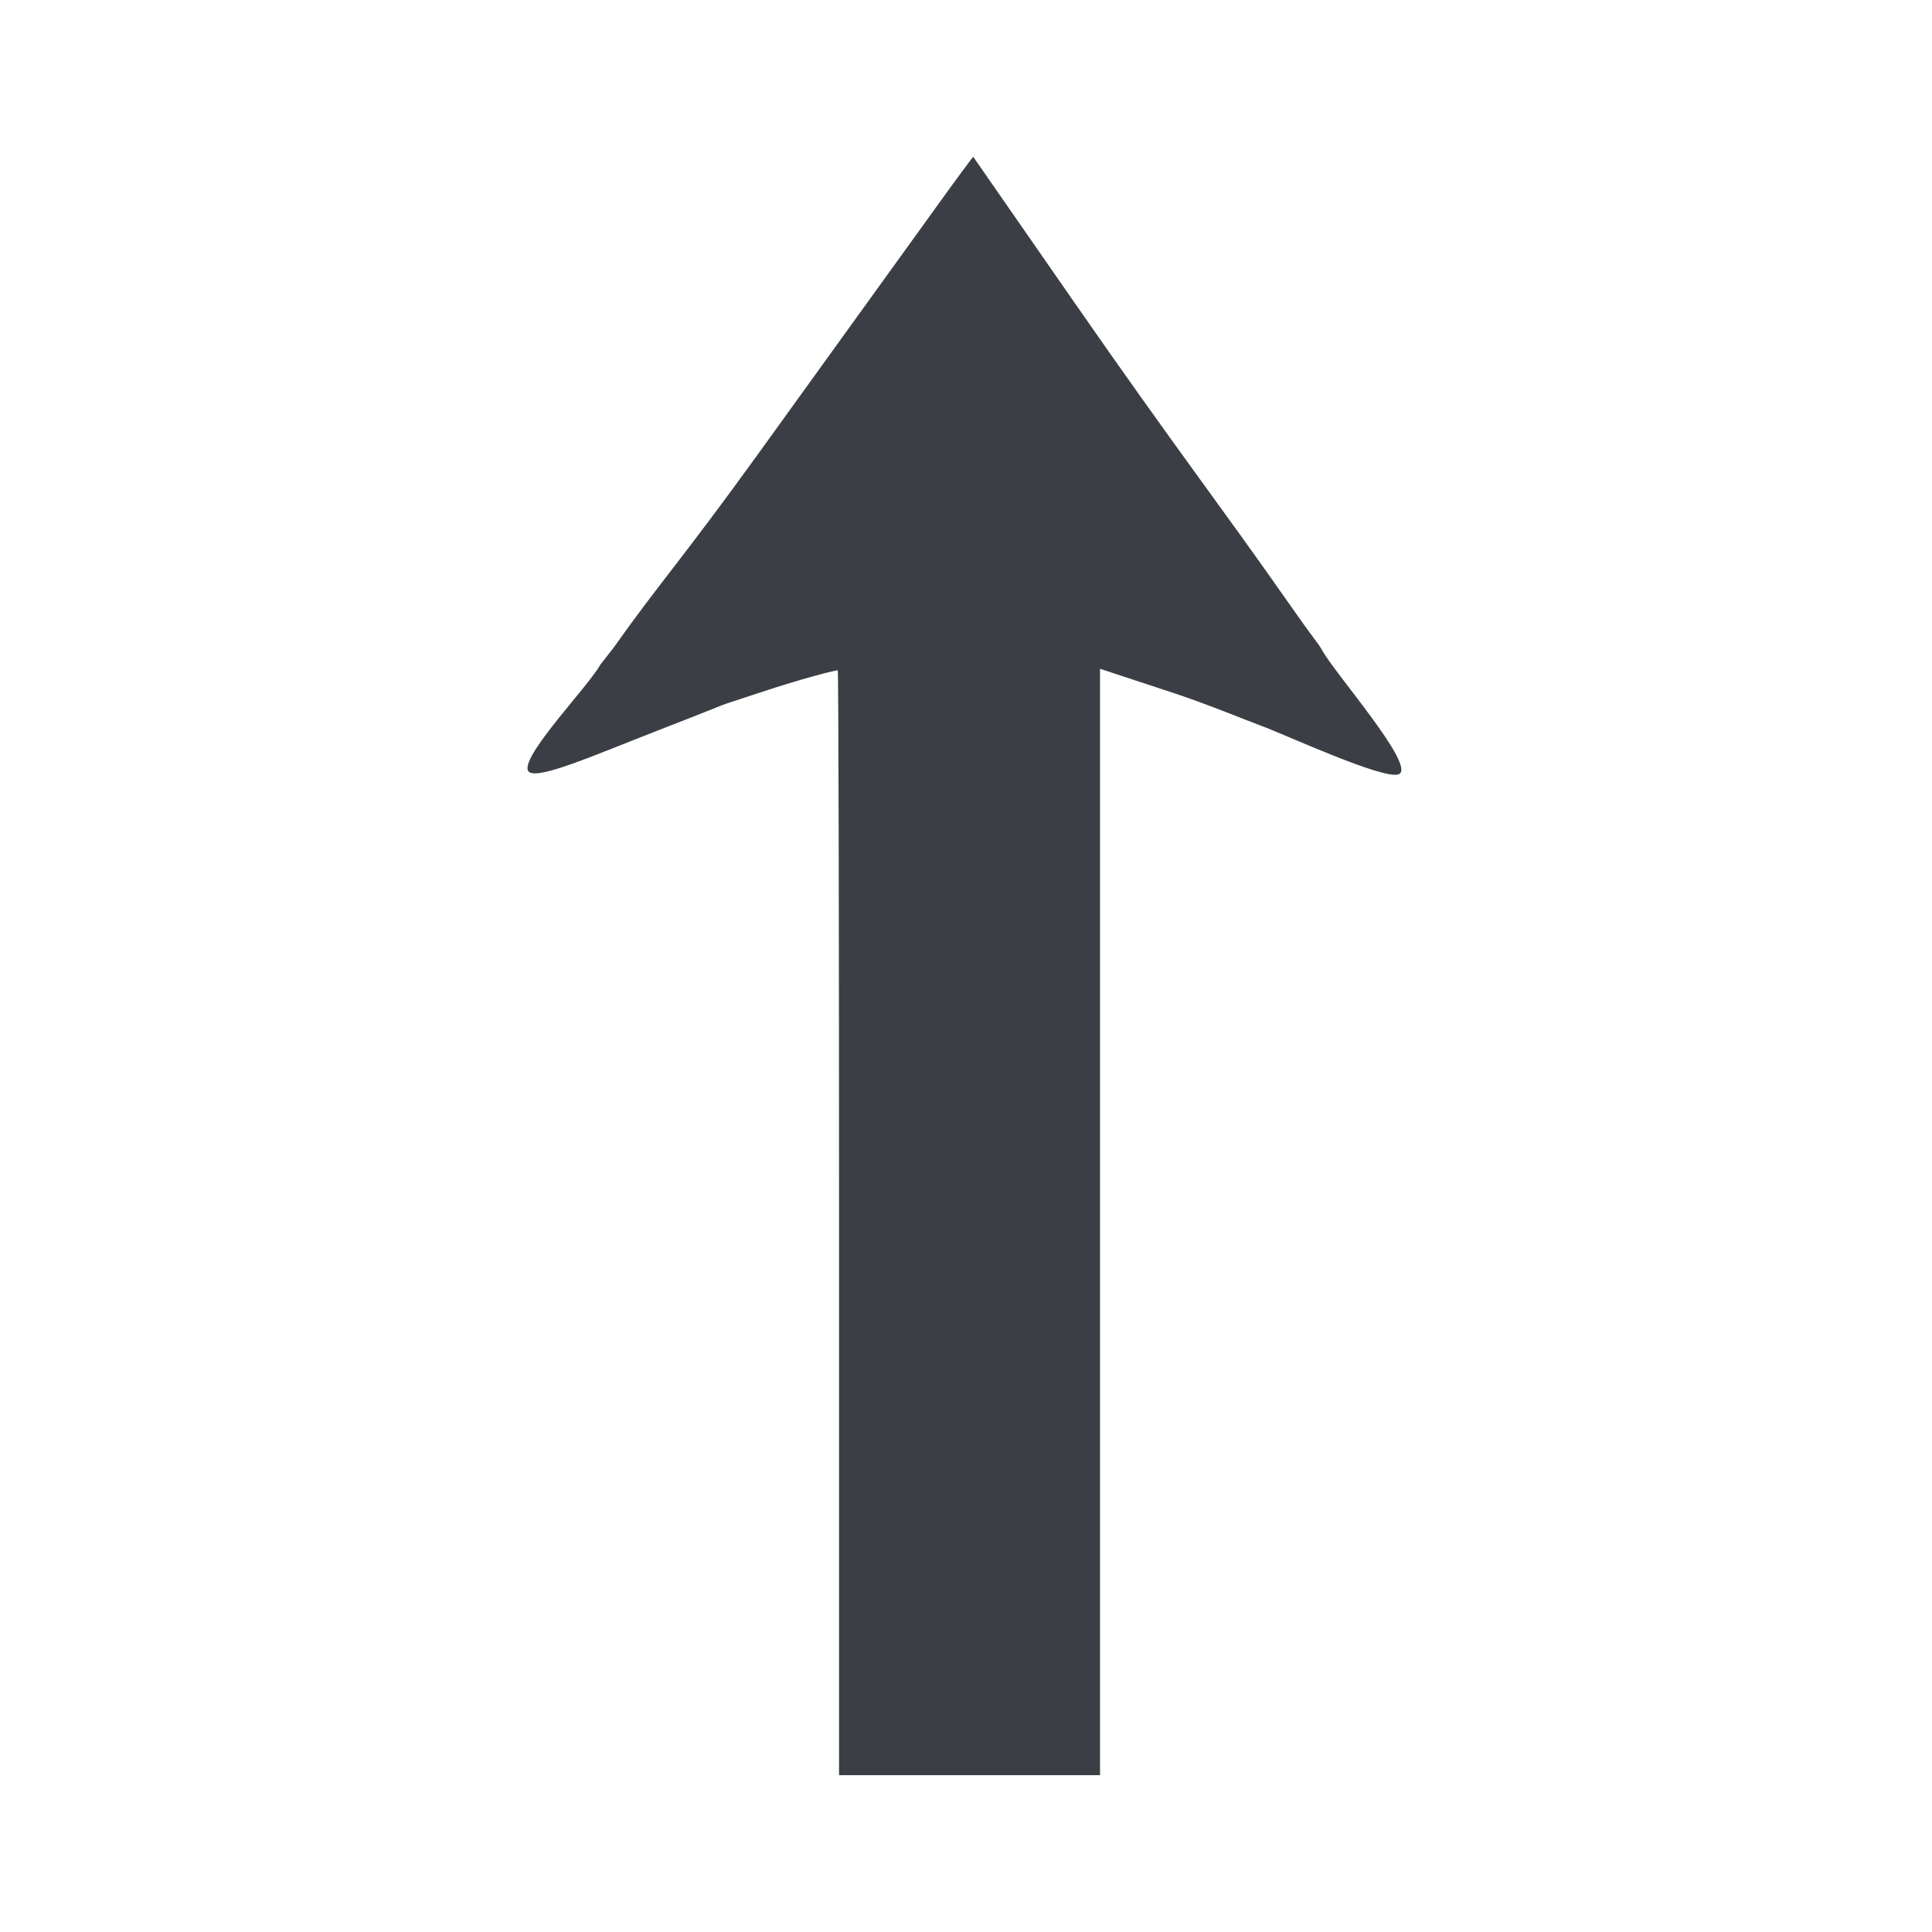
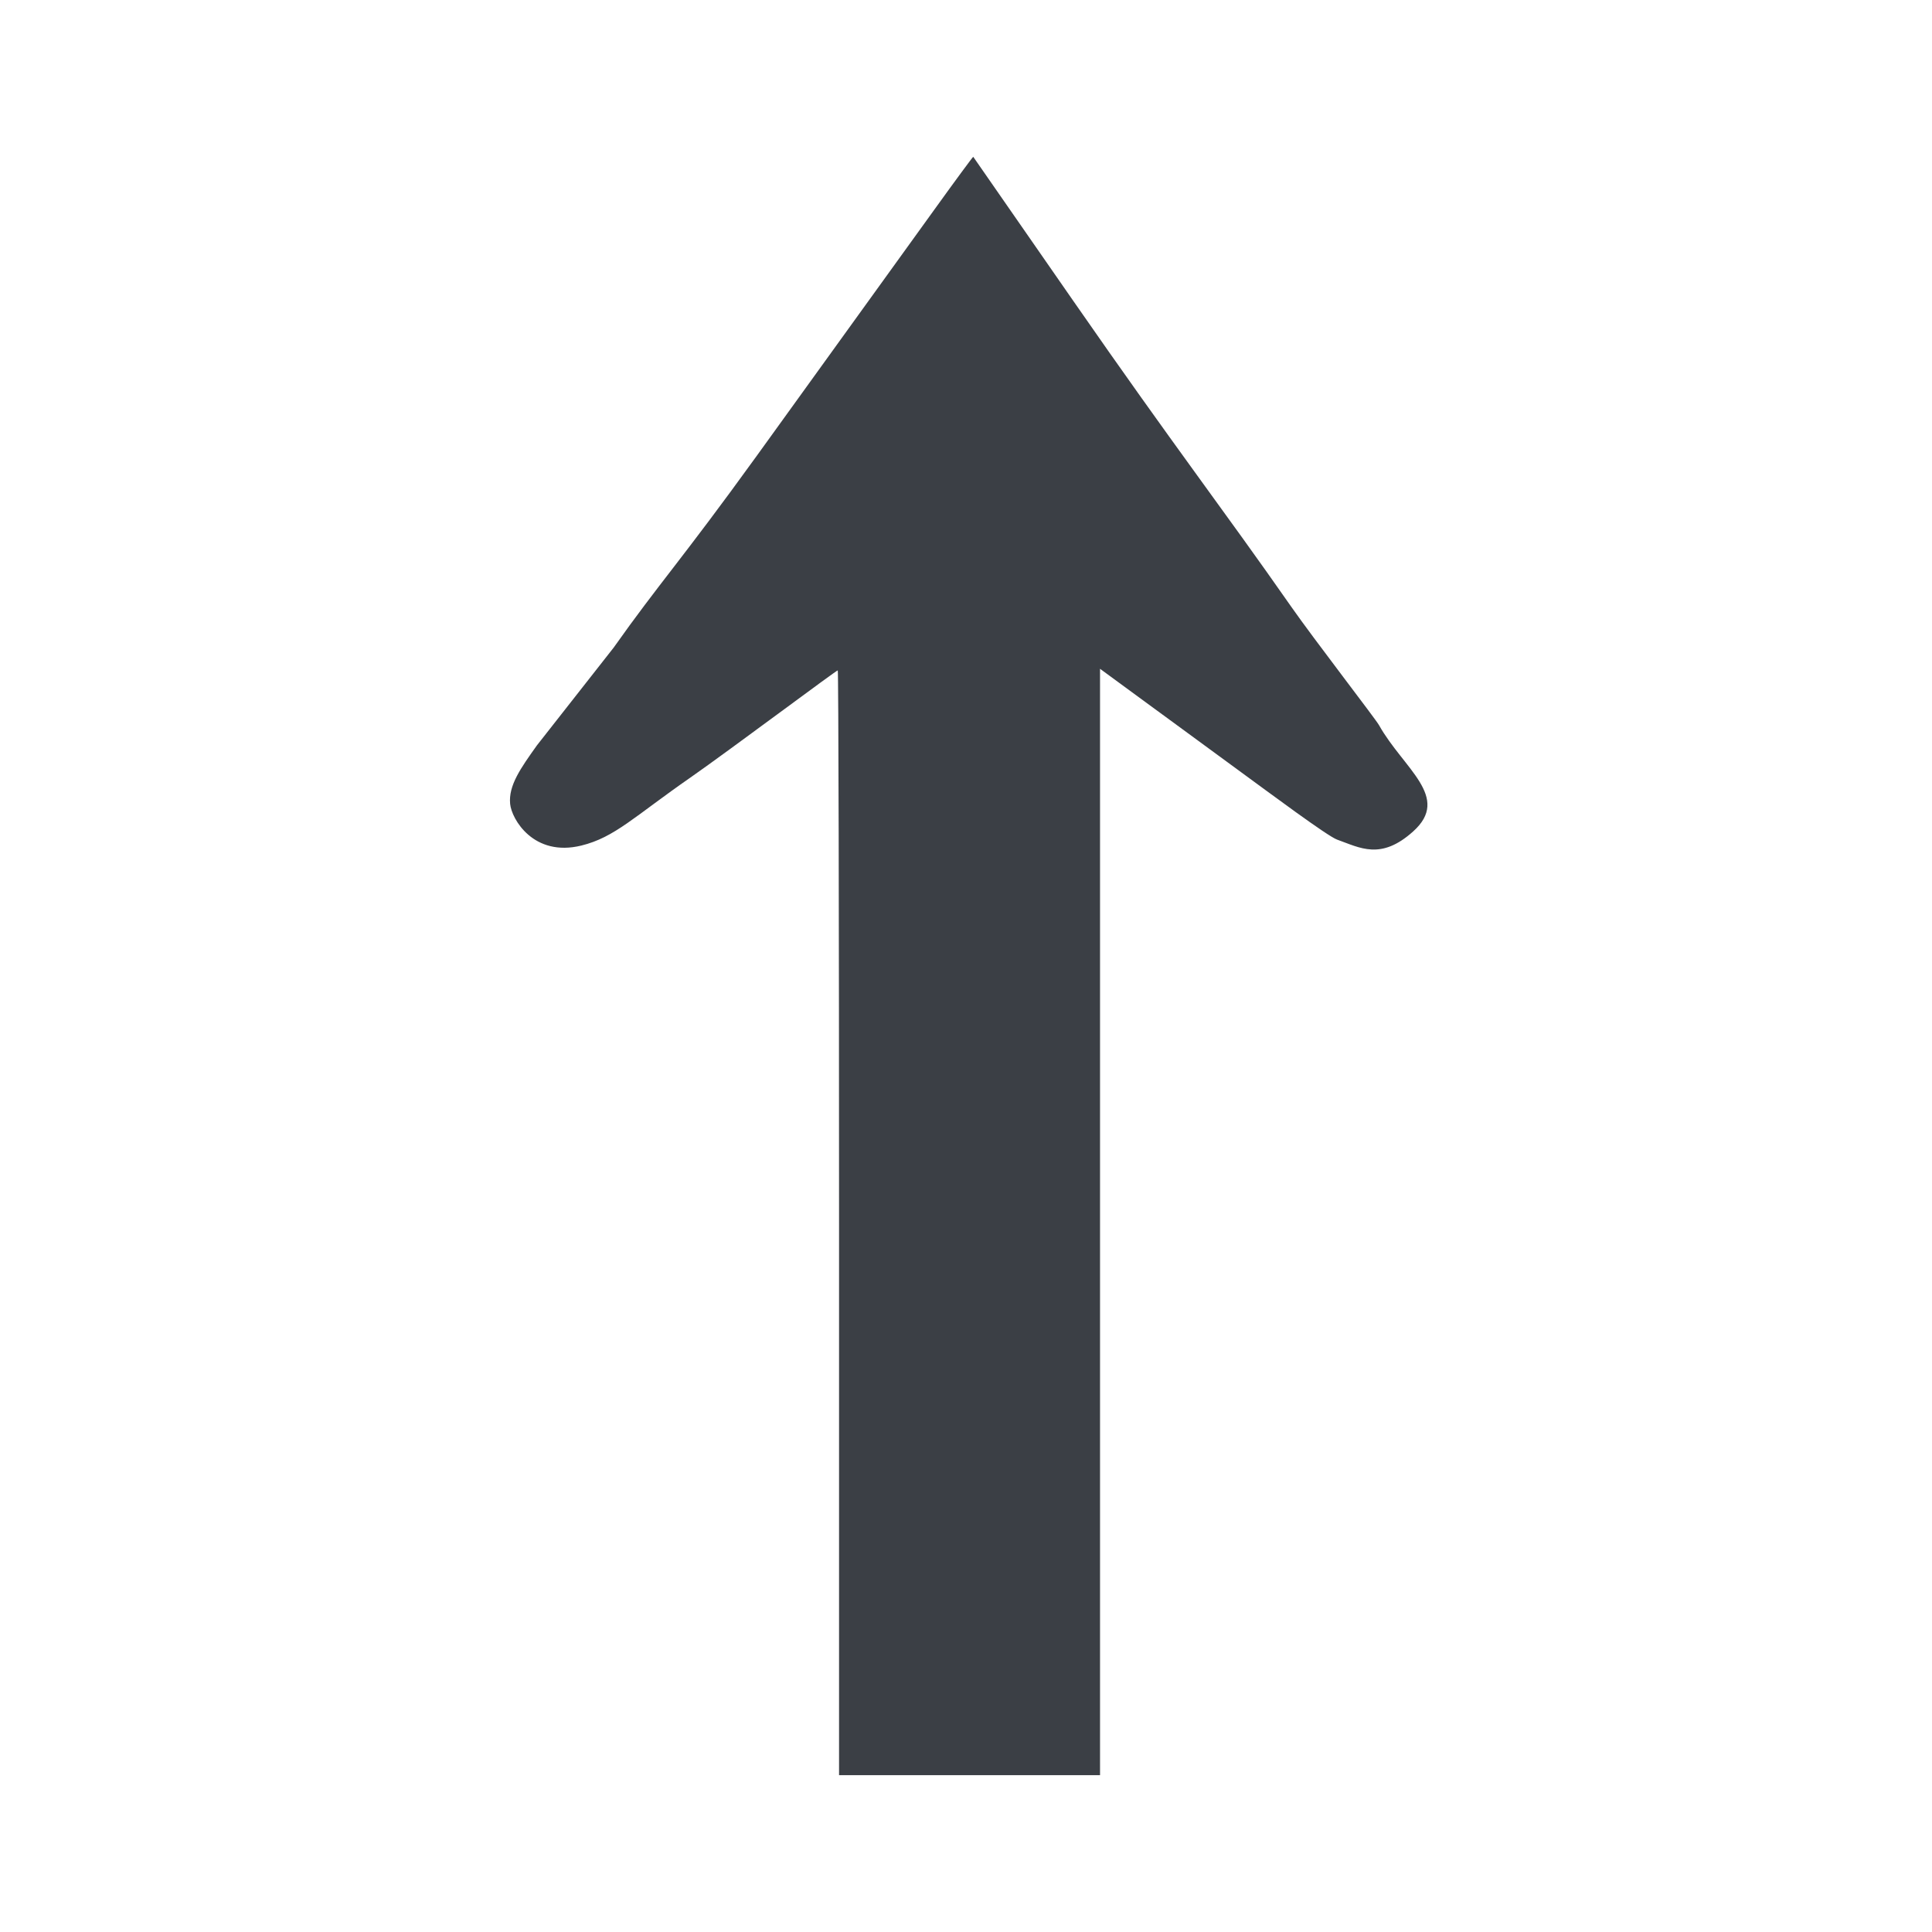
<svg xmlns="http://www.w3.org/2000/svg" height="24" version="1.1" width="24" id="svg2">
  <defs id="defs20" />
-   <path style="fill:#3b3f45;fill-opacity:1;display:inline" d="M 7.623,8.045 C 8.192,7.241 8.453,6.974 9.401,5.662 c 0.947,-1.312 1.939,-2.687 2.203,-3.054 0.264,-0.367 0.483,-0.664 0.486,-0.66 0.003,0.004 0.563,0.811 1.245,1.793 1.277,1.839 1.836,2.552 2.706,3.797 0.279,0.4 0.341,0.461 0.378,0.531 0.152,0.286 1.184,1.454 0.957,1.549 -0.185,0.077 -1.446,-0.509 -1.732,-0.611 -0.119,-0.042 -0.635,-0.256 -1.062,-0.397 l -0.917,-0.302 0,6.872 0,6.872 -1.621,0 -1.621,0 0,-6.854 c 0,-3.77 -0.007,-6.862 -0.016,-6.87 -0.009,-0.009 -0.439,0.099 -1.002,0.287 -0.682,0.227 -0.073,0.009 -1.212,0.451 C 7.374,9.383 6.571,9.745 6.553,9.554 6.531,9.325 7.311,8.522 7.461,8.252 z" id="path3011" />
+   <path style="fill:#3b3f45;fill-opacity:1;display:inline" d="M 7.623,8.045 C 8.192,7.241 8.453,6.974 9.401,5.662 c 0.947,-1.312 1.939,-2.687 2.203,-3.054 0.264,-0.367 0.483,-0.664 0.486,-0.66 0.003,0.004 0.563,0.811 1.245,1.793 1.277,1.839 1.836,2.552 2.706,3.797 0.279,0.4 1.053,1.401 1.09,1.471 0.304,0.541 0.899,0.894 0.423,1.32 -0.401,0.36 -0.658,0.203 -0.944,0.101 -0.119,-0.042 -0.852,-0.589 -1.215,-0.854 l -1.73,-1.268 0,6.872 0,6.872 -1.621,0 -1.621,0 0,-6.854 c 0,-3.77 -0.007,-6.862 -0.016,-6.87 -0.009,-0.009 -1.333,0.984 -1.829,1.33 C 7.878,10.144 7.637,10.402 7.221,10.504 6.629,10.649 6.355,10.176 6.337,9.986 6.315,9.757 6.469,9.541 6.67,9.259 z" id="path3011" />
</svg>
